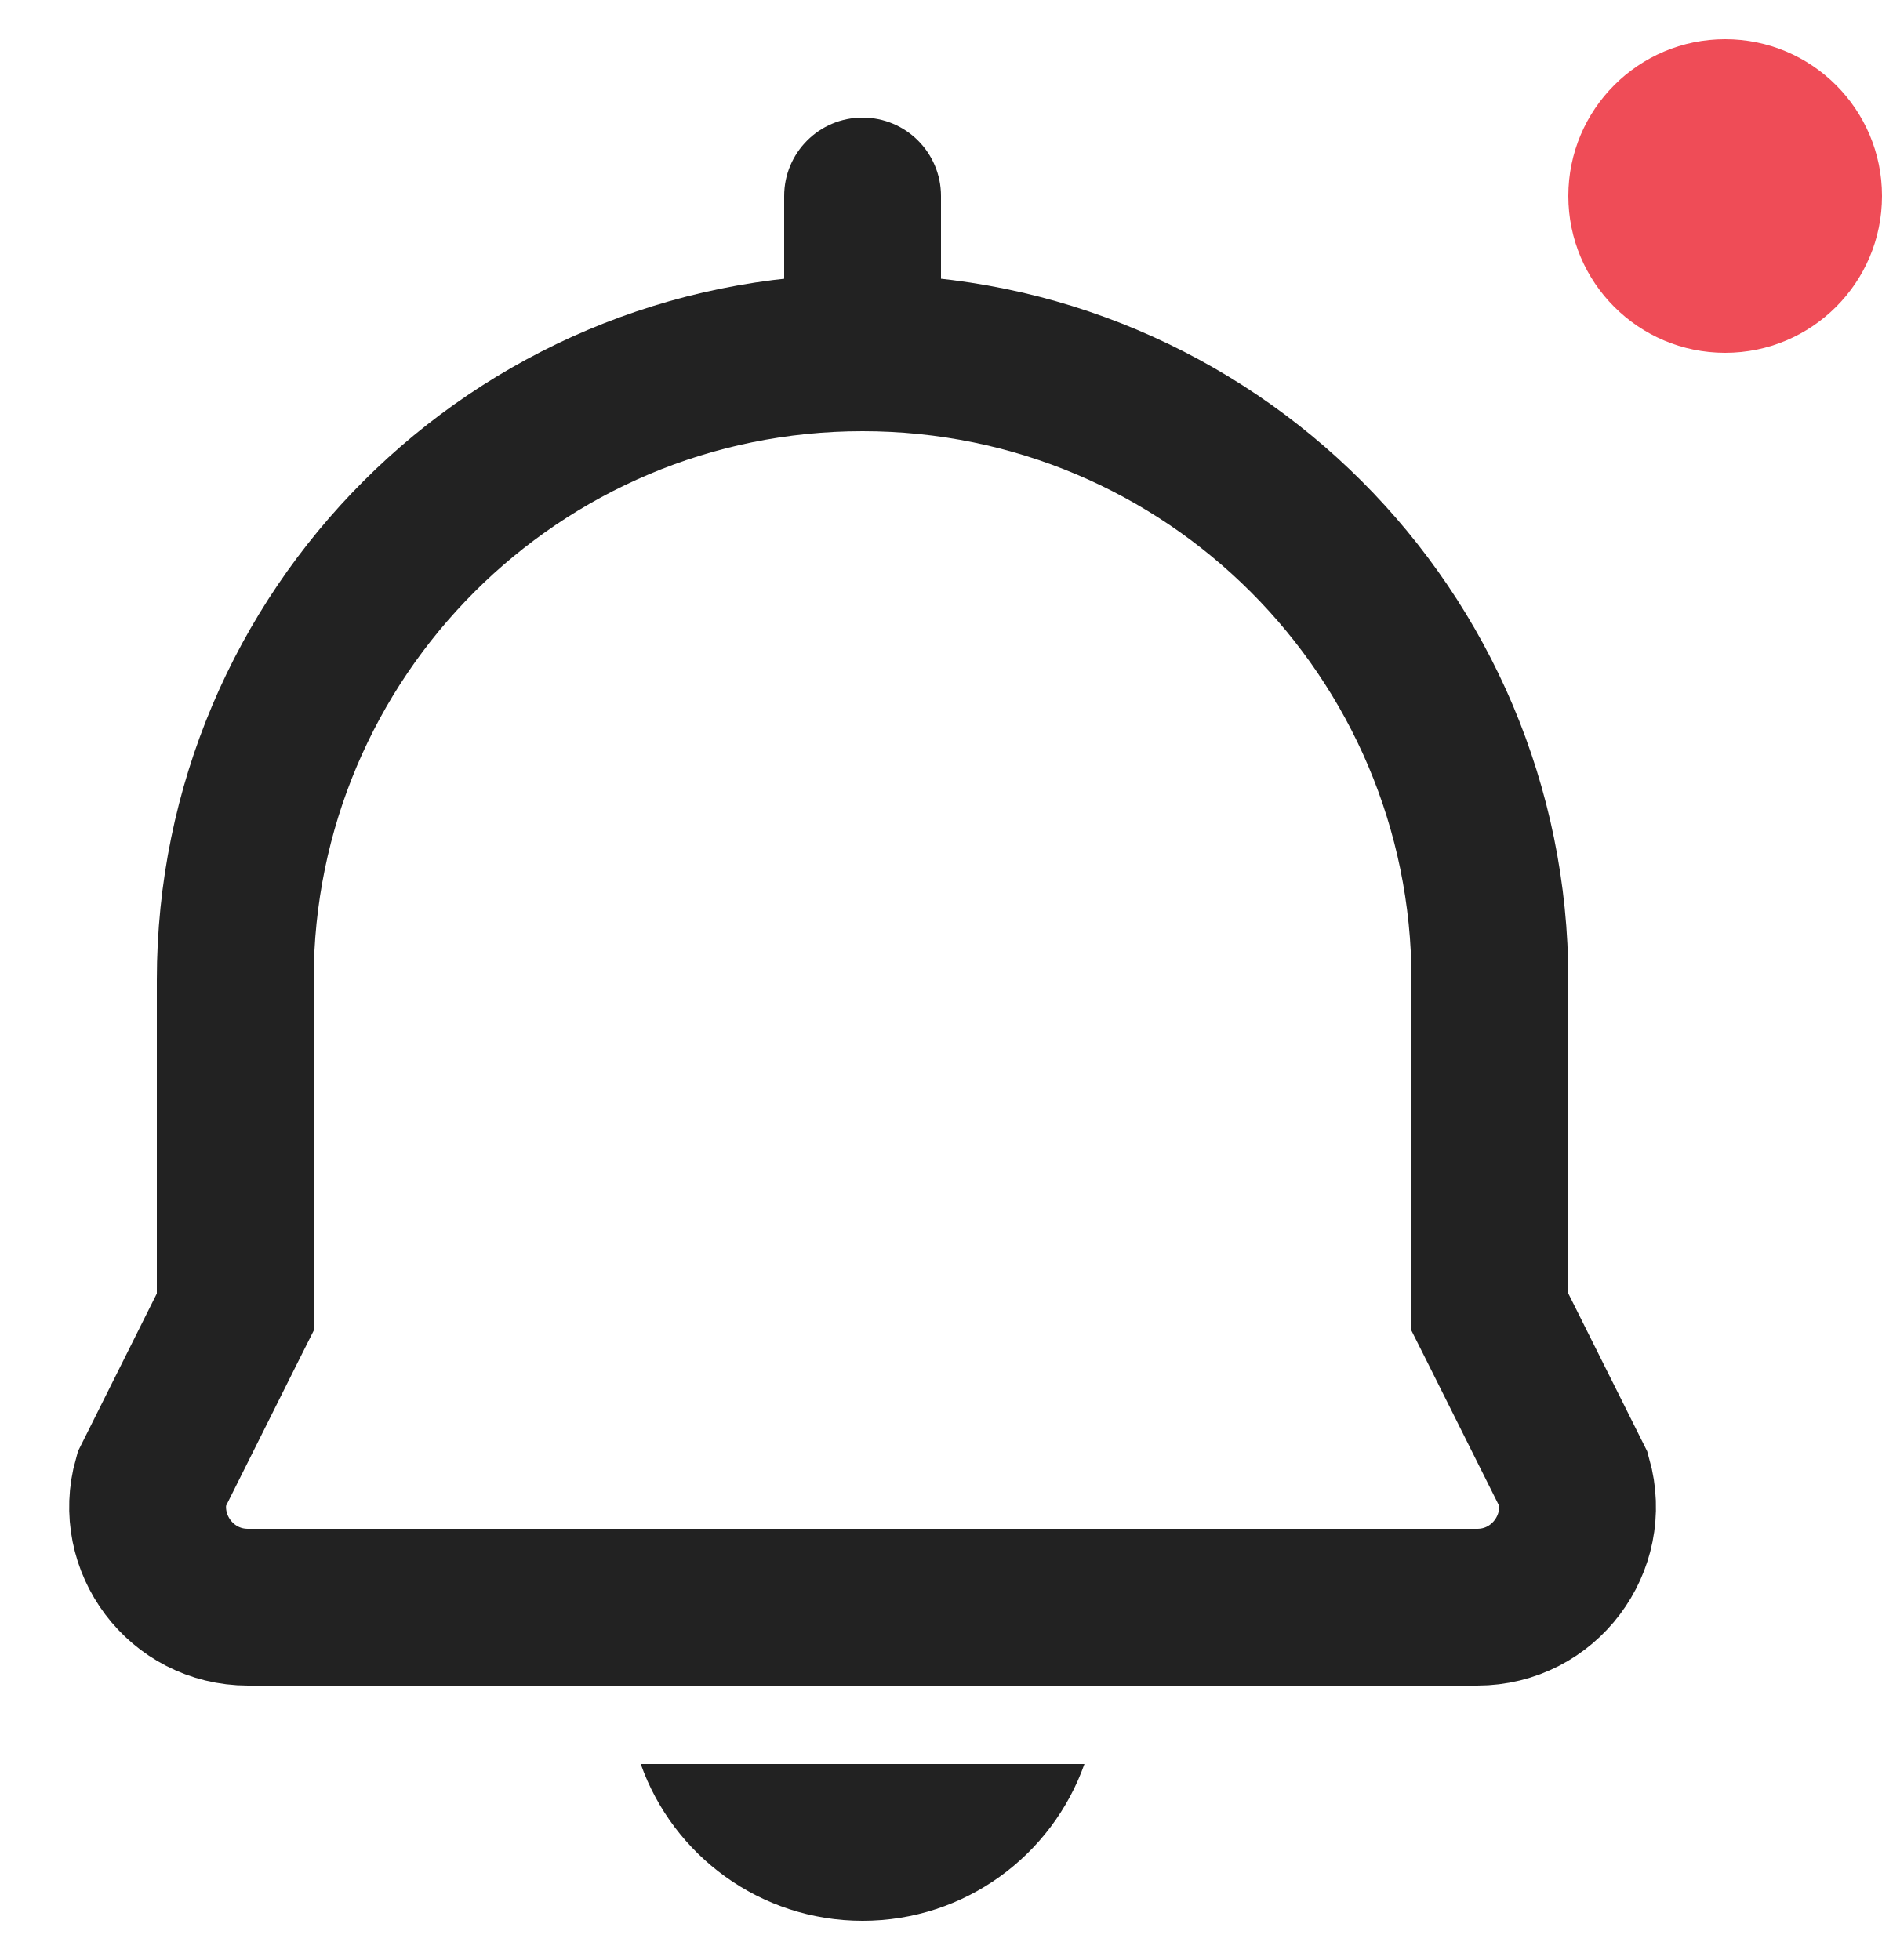
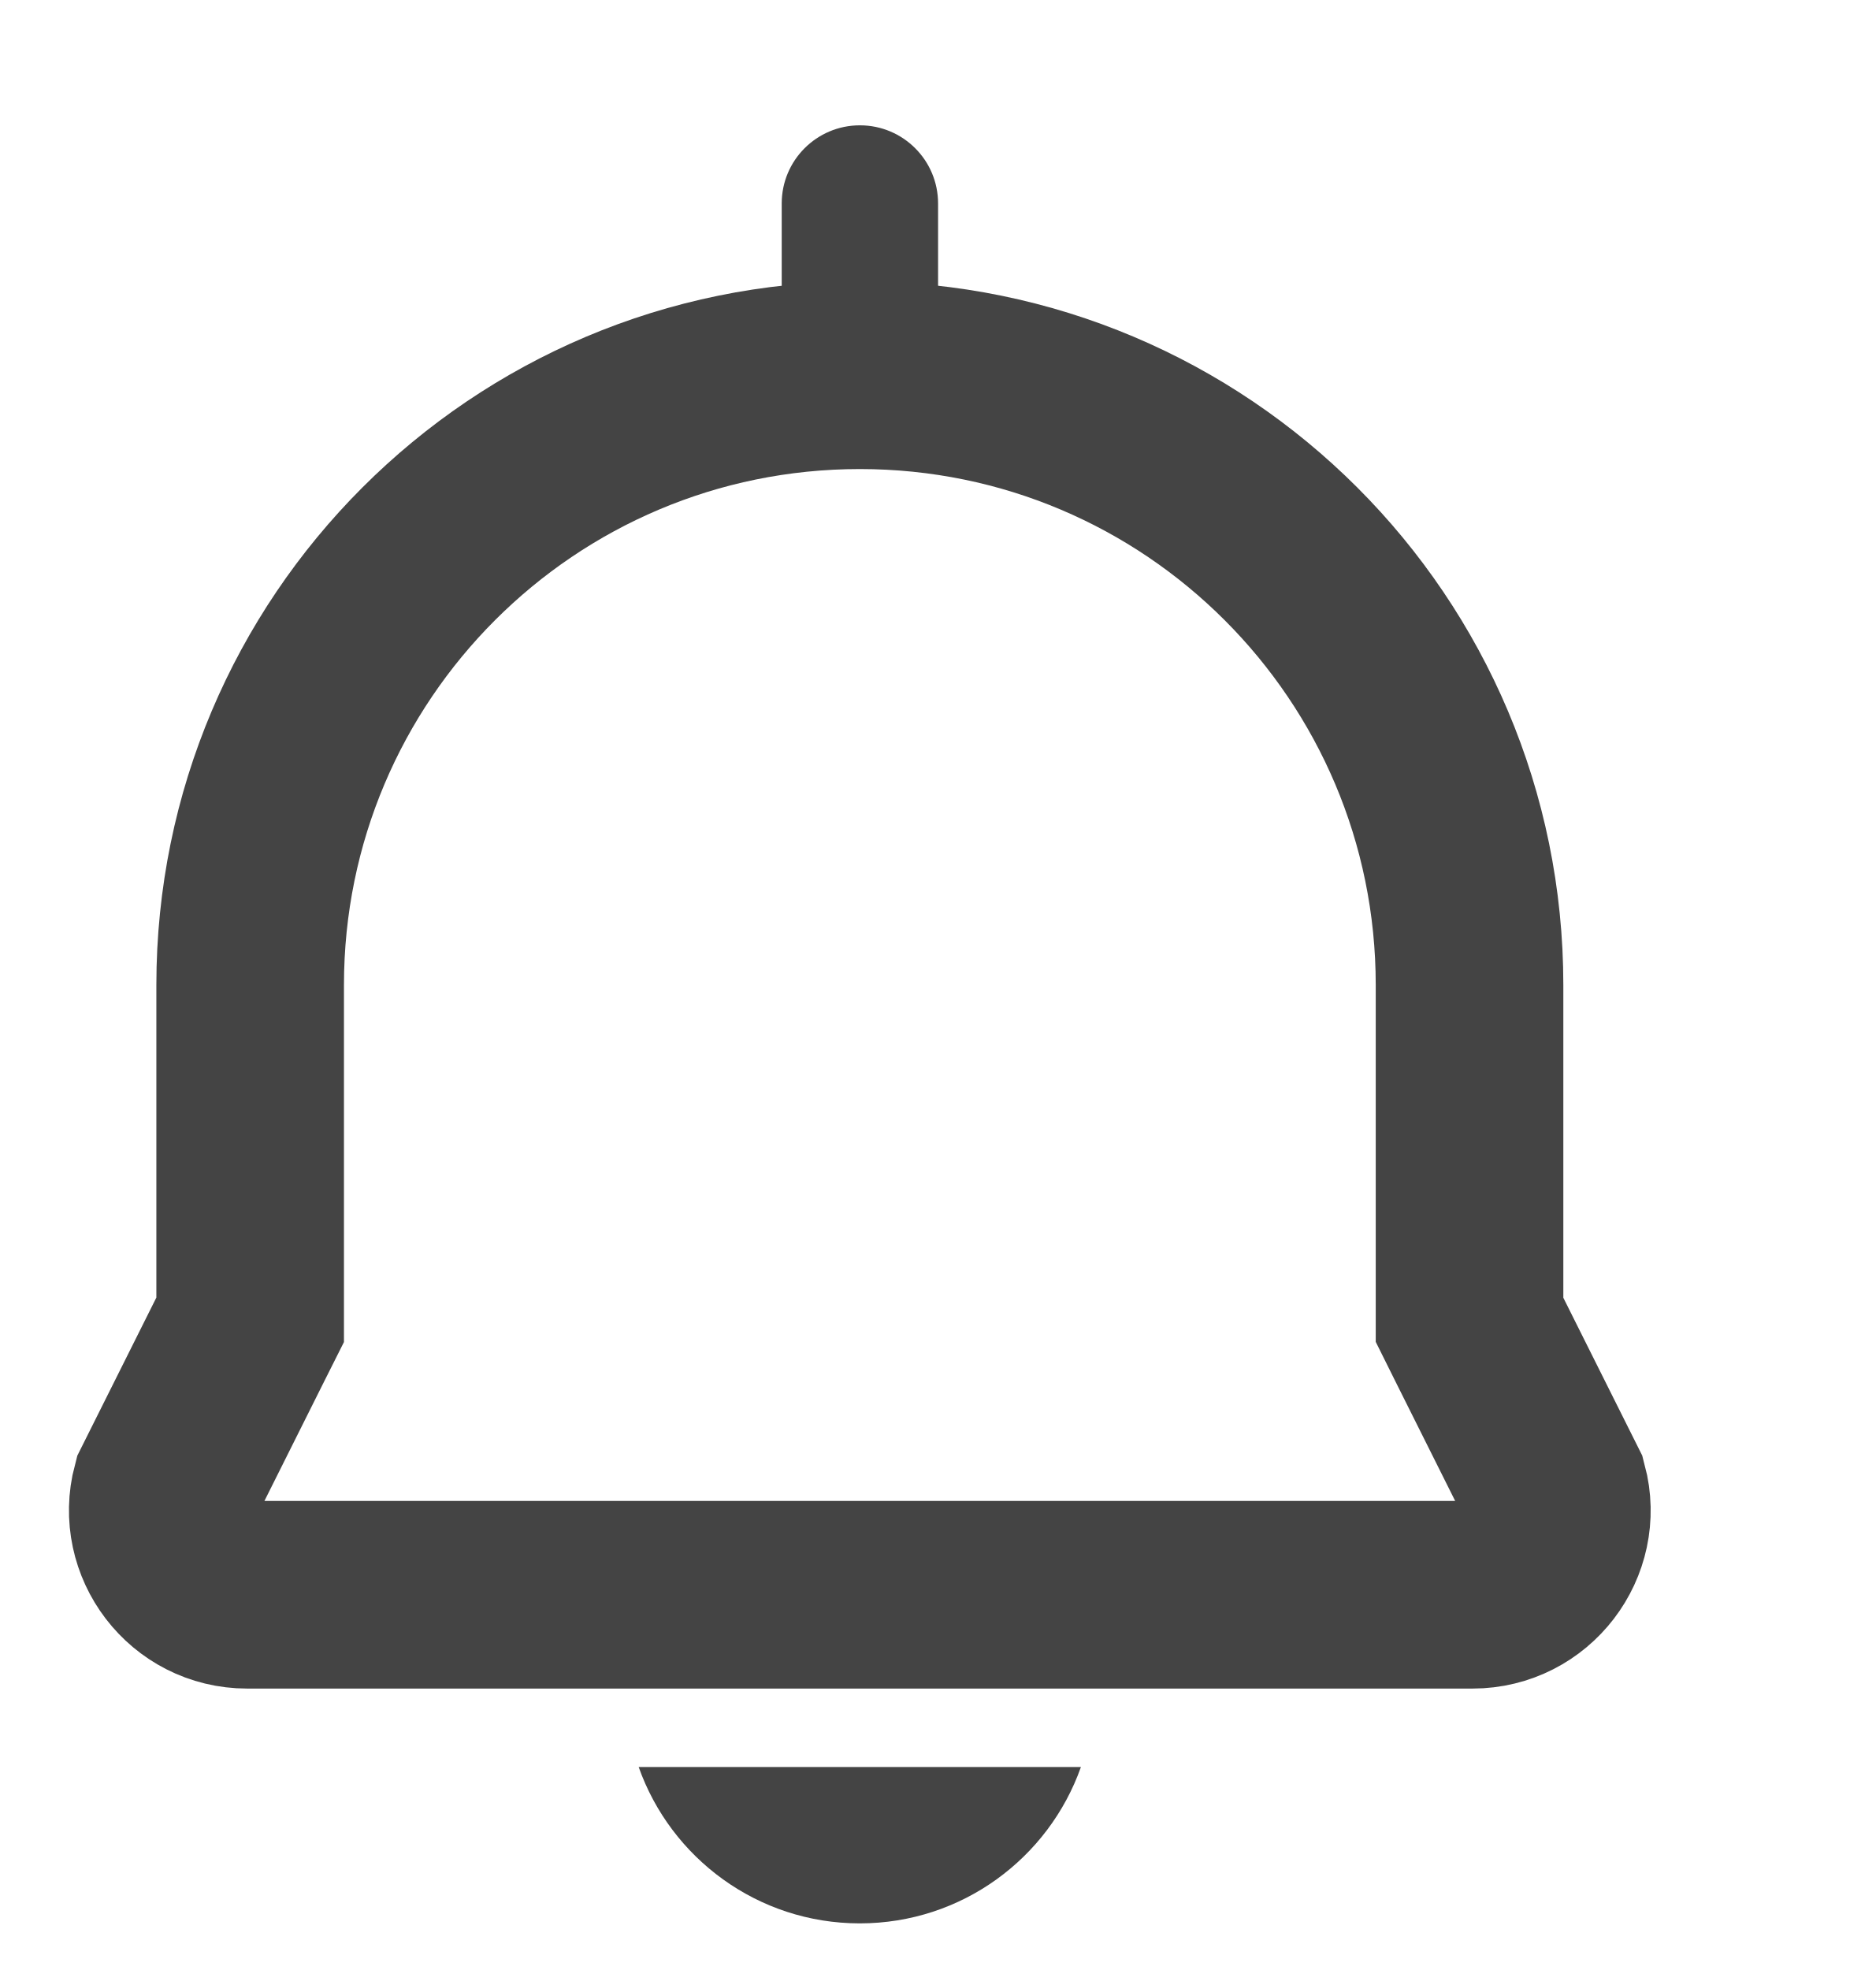
- <svg xmlns="http://www.w3.org/2000/svg" width="24" height="25" viewBox="0 0 24 25" fill="none">
-   <path d="M19 16.5V16.736L19.106 16.947L20.069 18.874C20.298 19.684 19.69 20.5 18.838 20.5H3.162C2.31 20.5 1.702 19.684 1.931 18.874L2.894 16.947L3 16.736V16.5V12.499C3 8.081 6.582 4.5 11 4.5C15.418 4.5 19 8.081 19 12.499V16.5Z" stroke="#222222" stroke-width="2" />
-   <rect x="10" y="1.5" width="2" height="4" rx="1" fill="#222222" />
-   <path d="M8.171 22.5C8.582 23.665 9.694 24.5 11 24.5C12.306 24.5 13.417 23.665 13.829 22.5H8.171Z" fill="#222222" />
-   <circle cx="22" cy="2.5" r="2" fill="#EF4C57" />
+ <svg xmlns="http://www.w3.org/2000/svg" width="20" height="21" viewBox="0 0 20 21" fill="none">
+   <path d="M15.667 13.833V14.069L15.772 14.28L16.568 15.872C16.718 16.436 16.292 17 15.698 17H2.635C2.041 17 1.616 16.436 1.765 15.872L2.561 14.28L2.667 14.069V13.833V10.5C2.667 6.91 5.577 4 9.167 4C12.757 4 15.667 6.91 15.667 10.5V13.833Z" stroke="#444444" stroke-width="2" />
+   <rect x="8.334" y="1.336" width="1.667" height="3.333" rx="0.833" fill="#444444" />
+   <path d="M6.809 18.836C7.152 19.807 8.078 20.503 9.166 20.503C10.255 20.503 11.181 19.807 11.524 18.836H6.809Z" fill="#444444" />
</svg>
